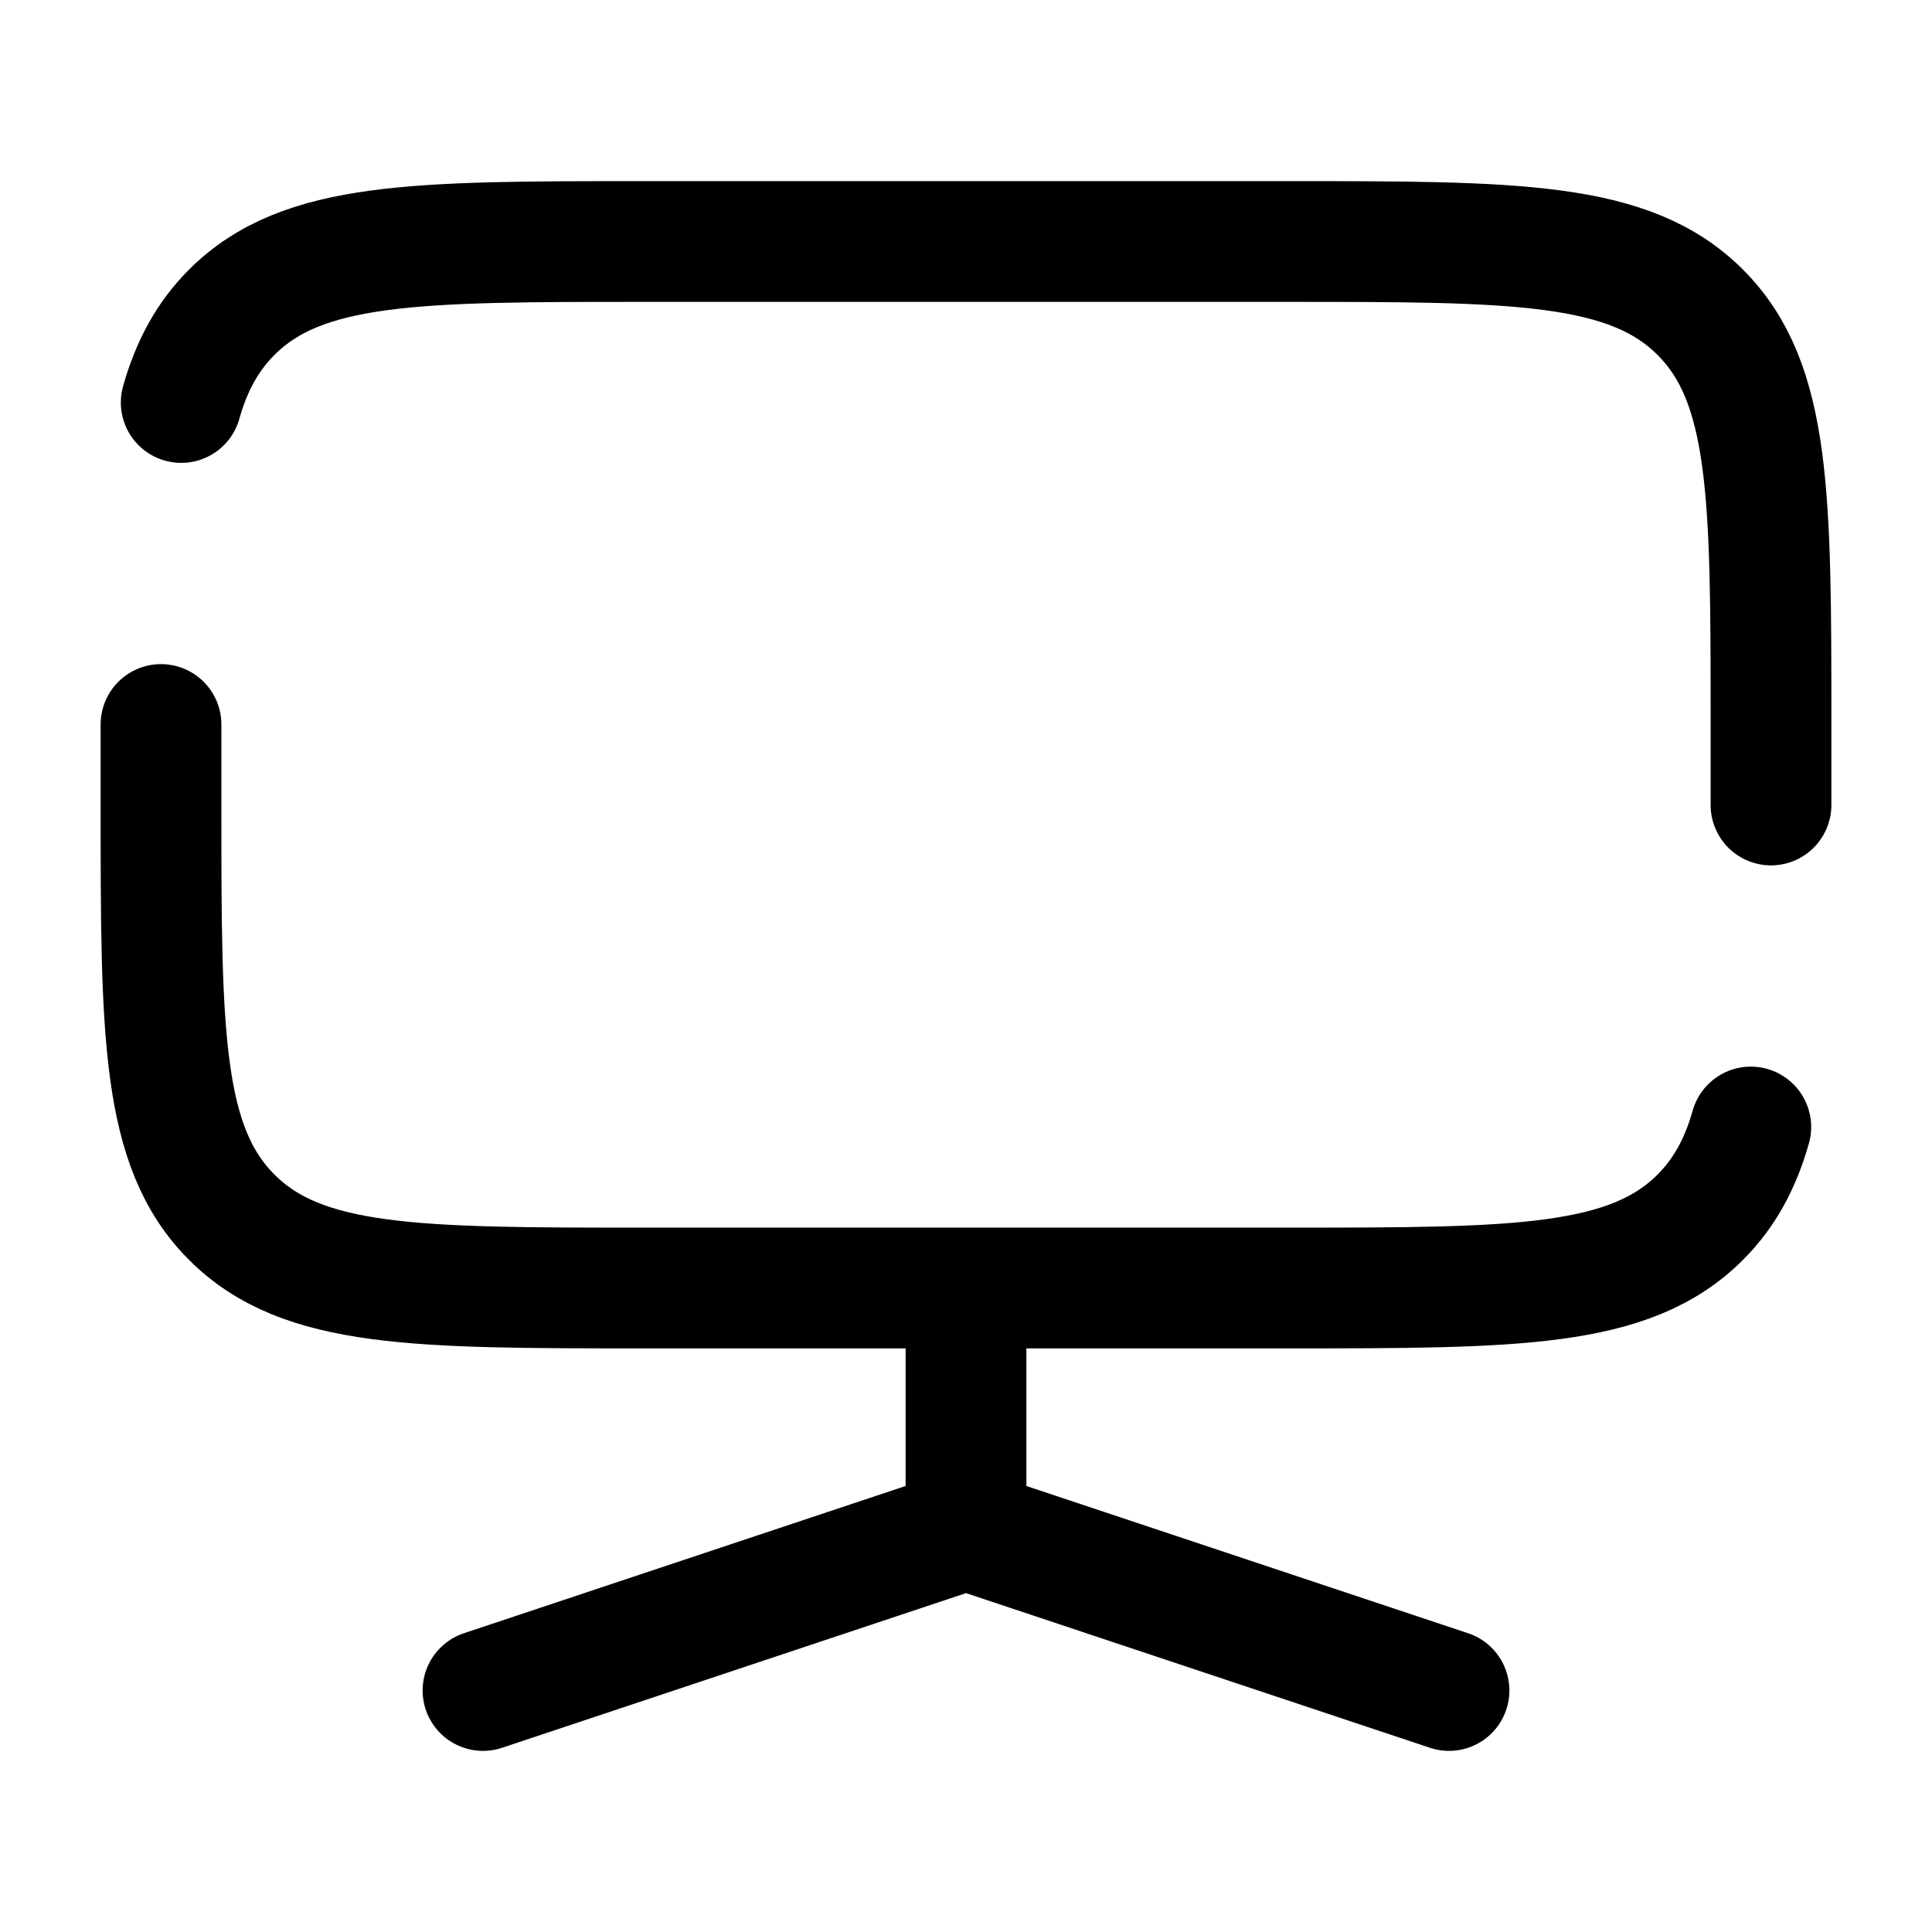
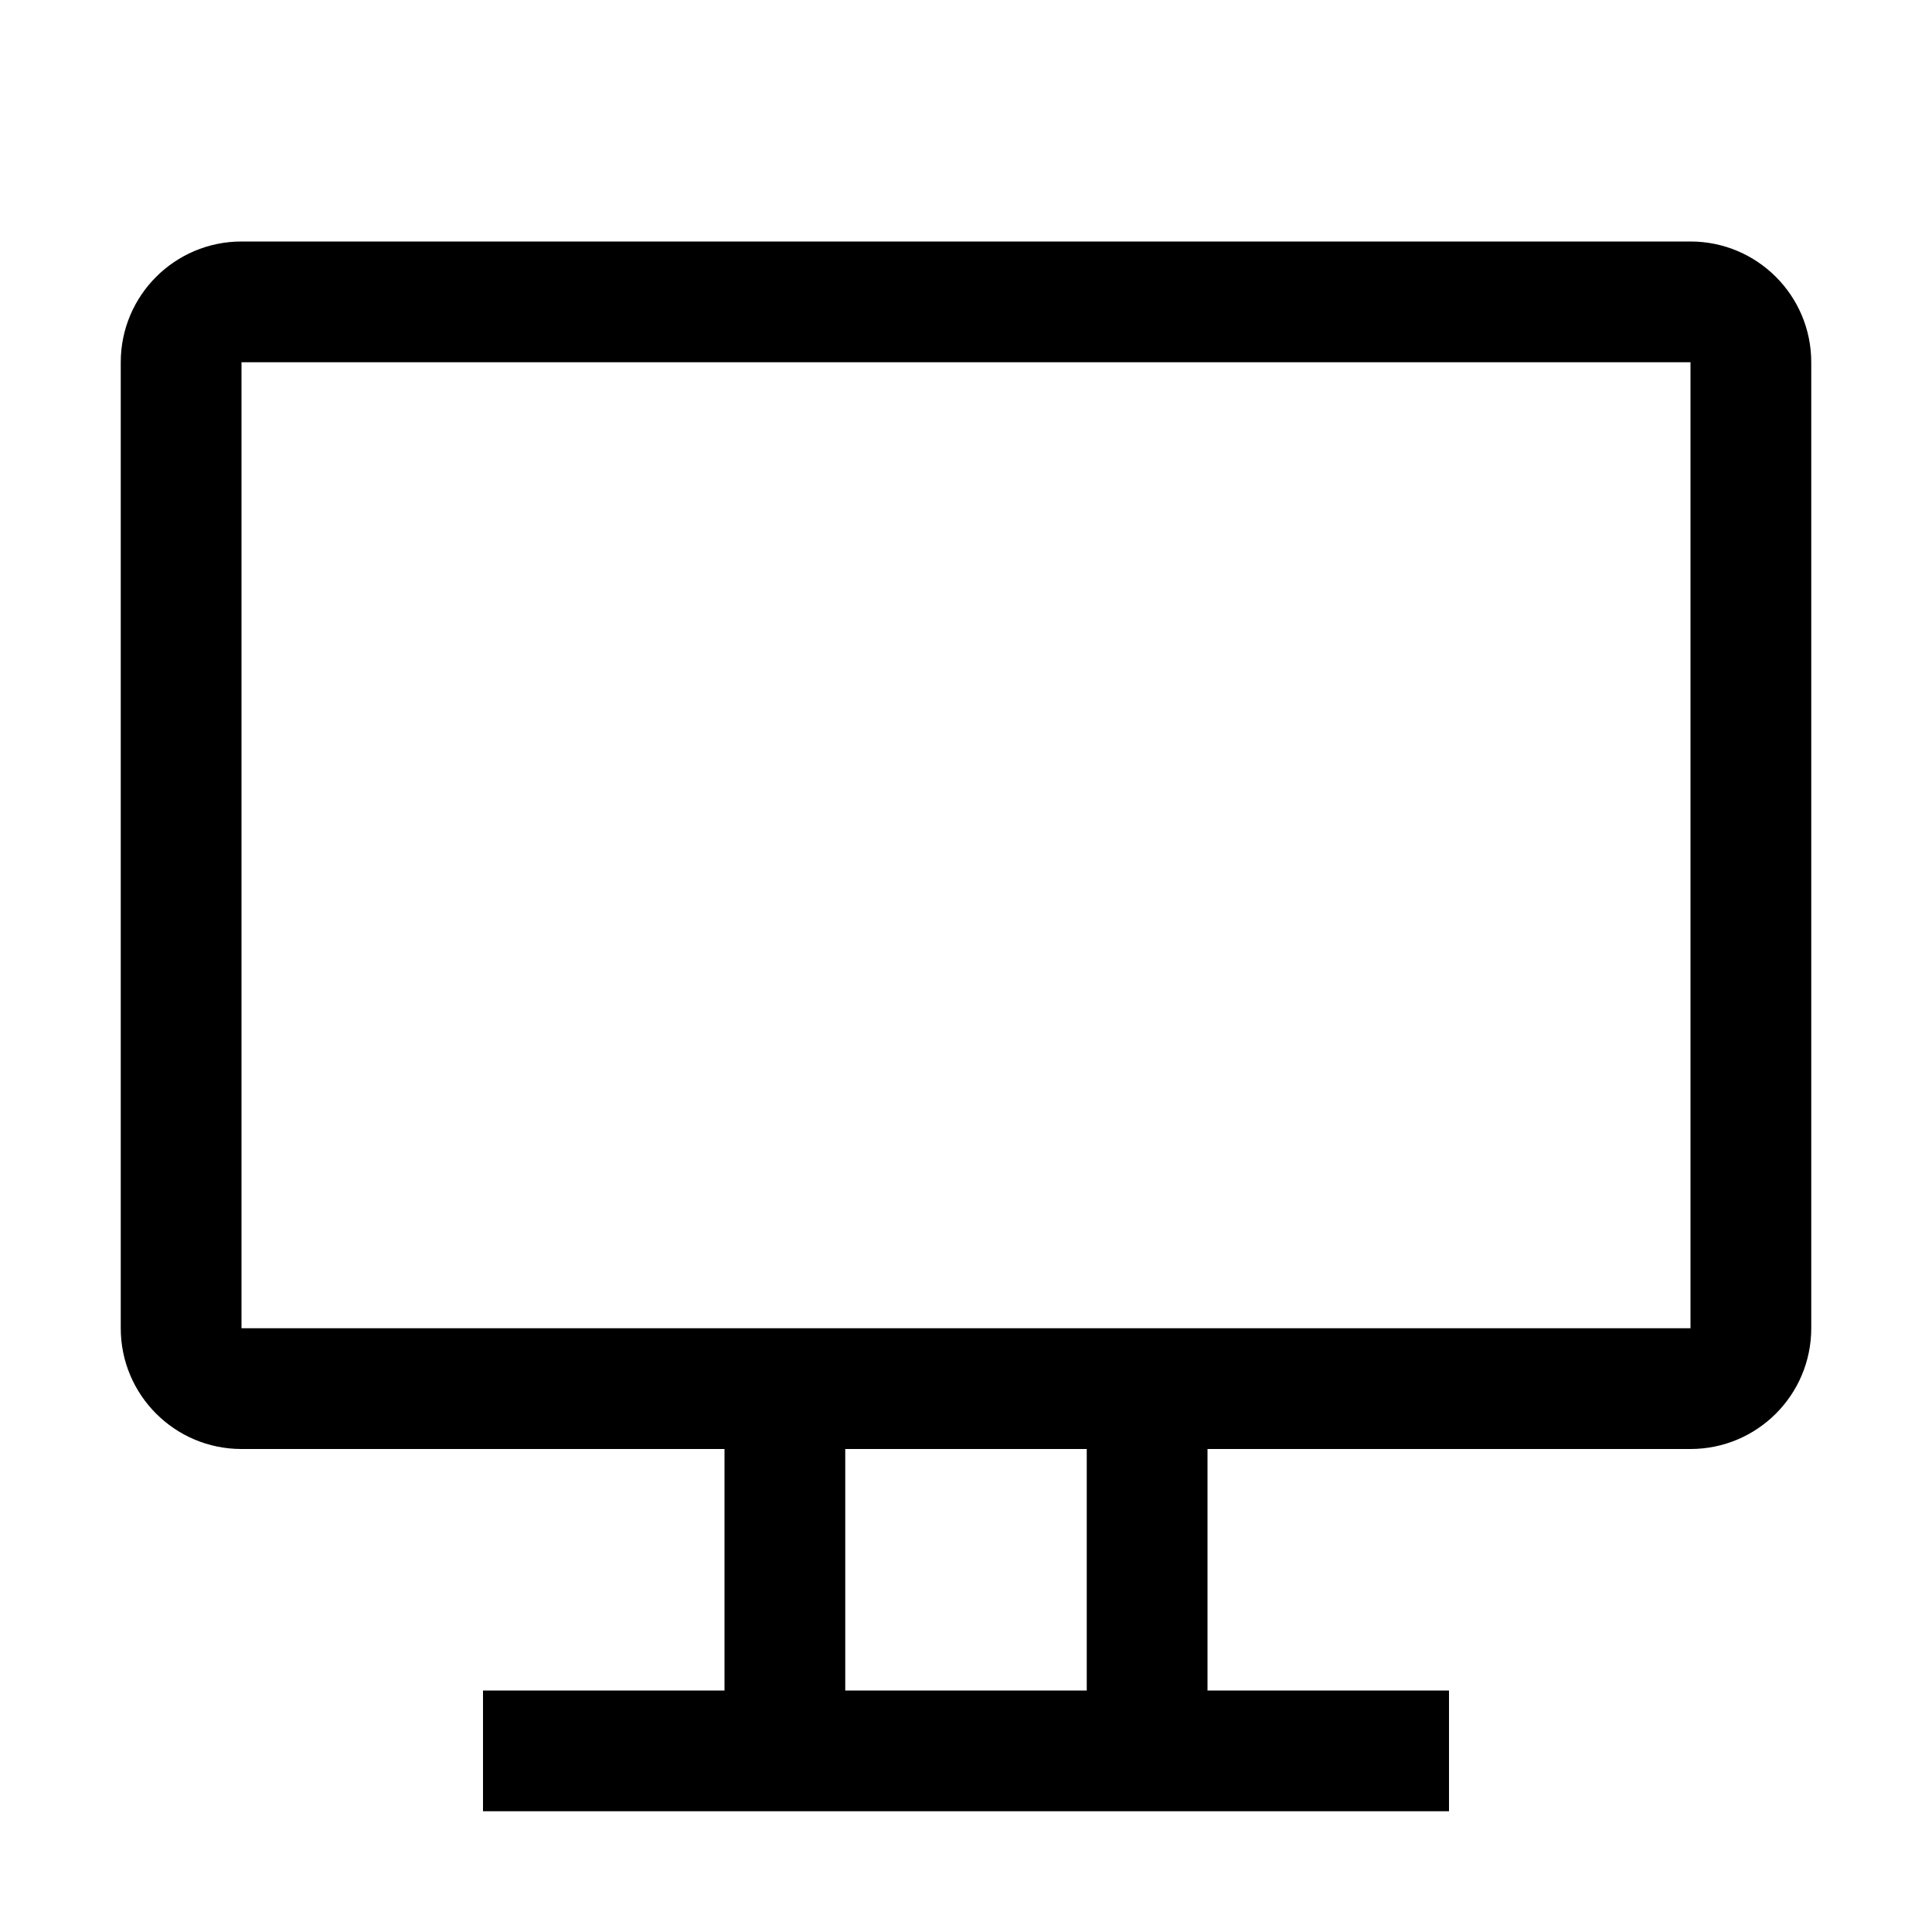
- <svg xmlns="http://www.w3.org/2000/svg" width="24" height="24" viewBox="0 0 24 24">
-   <path fill="none" stroke="currentColor" stroke-linecap="round" stroke-width="1.5" d="M22 10V9c0-2.828 0-4.243-.879-5.121C20.243 3 18.828 3 16 3H8c-2.828 0-4.243 0-5.121.879c-.3.3-.498.662-.628 1.121M2 9v1c0 2.828 0 4.243.879 5.121C3.757 16 5.172 16 8 16h8c2.828 0 4.243 0 5.121-.879c.3-.3.498-.662.628-1.121M12 19v-2.5m0 2.5l6 2m-6-2l-6 2" />
+ <svg xmlns="http://www.w3.org/2000/svg" width="32" height="32" viewBox="0 0 32 32">
+   <path fill="currentColor" d="M28 4H4a2 2 0 0 0-2 2v16a2 2 0 0 0 2 2h8v4H8v2h16v-2h-4v-4h8a2 2 0 0 0 2-2V6a2 2 0 0 0-2-2M18 28h-4v-4h4Zm10-6H4V6h24Z" />
</svg>
